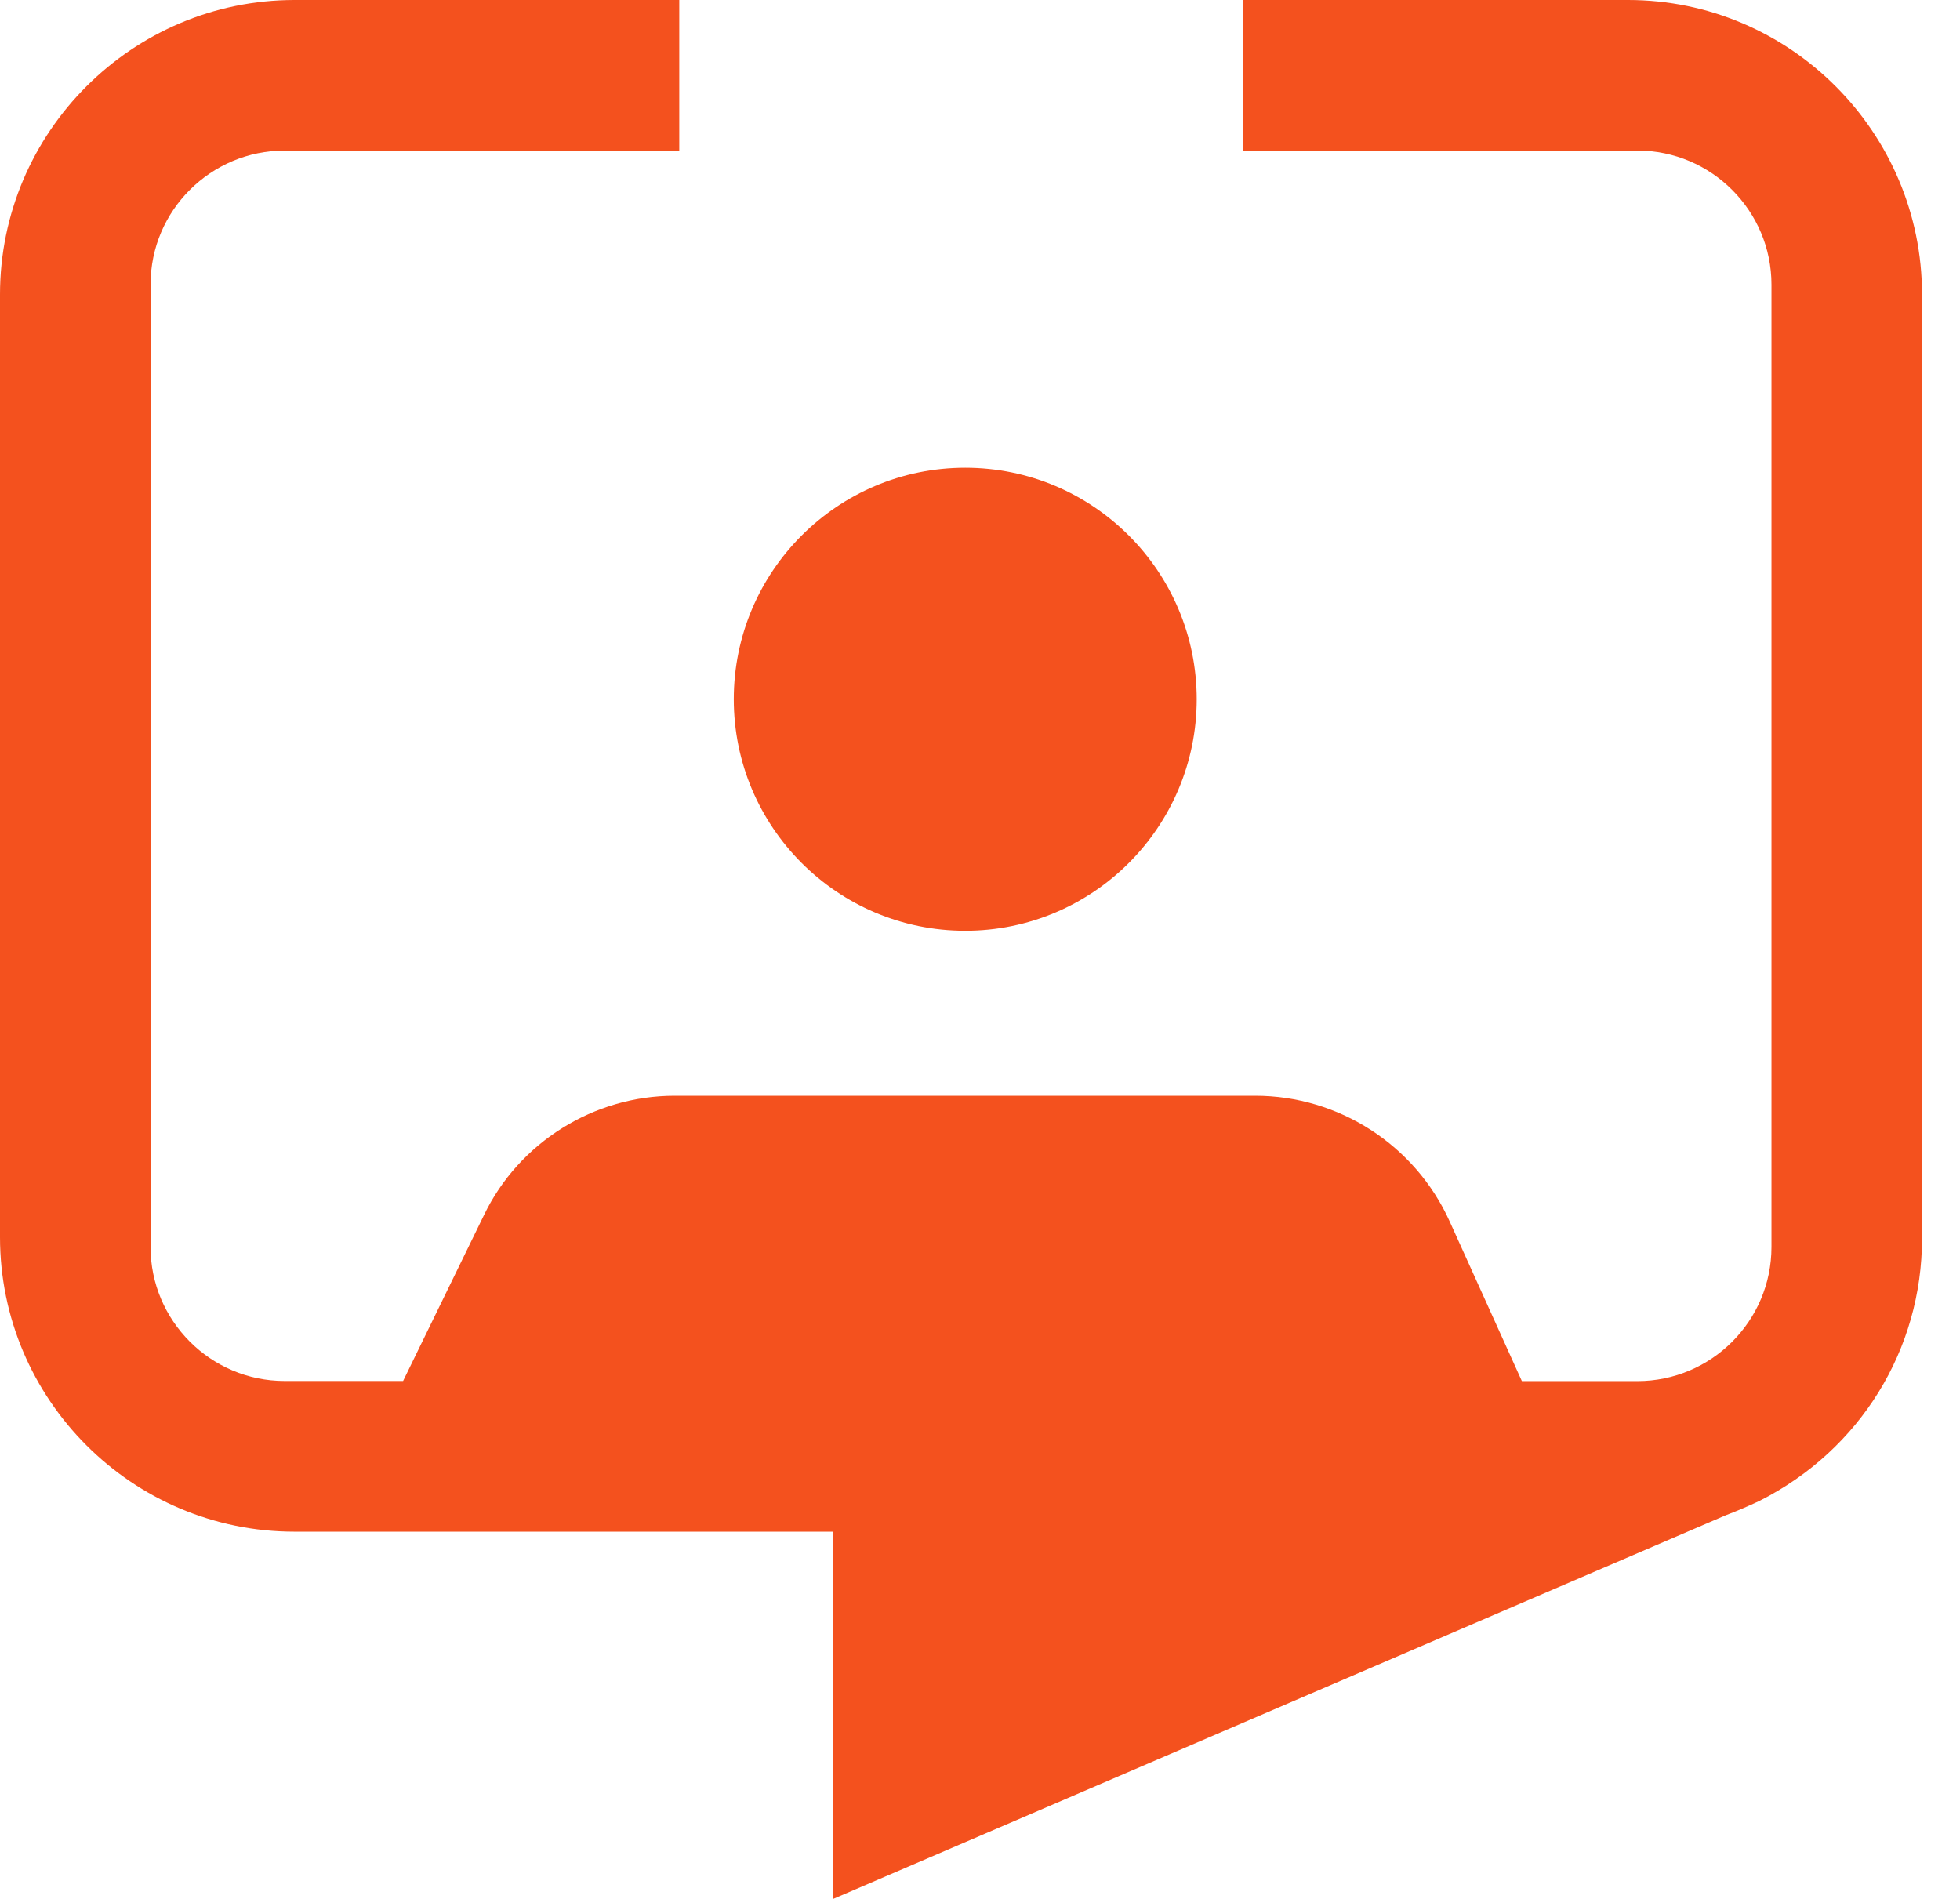
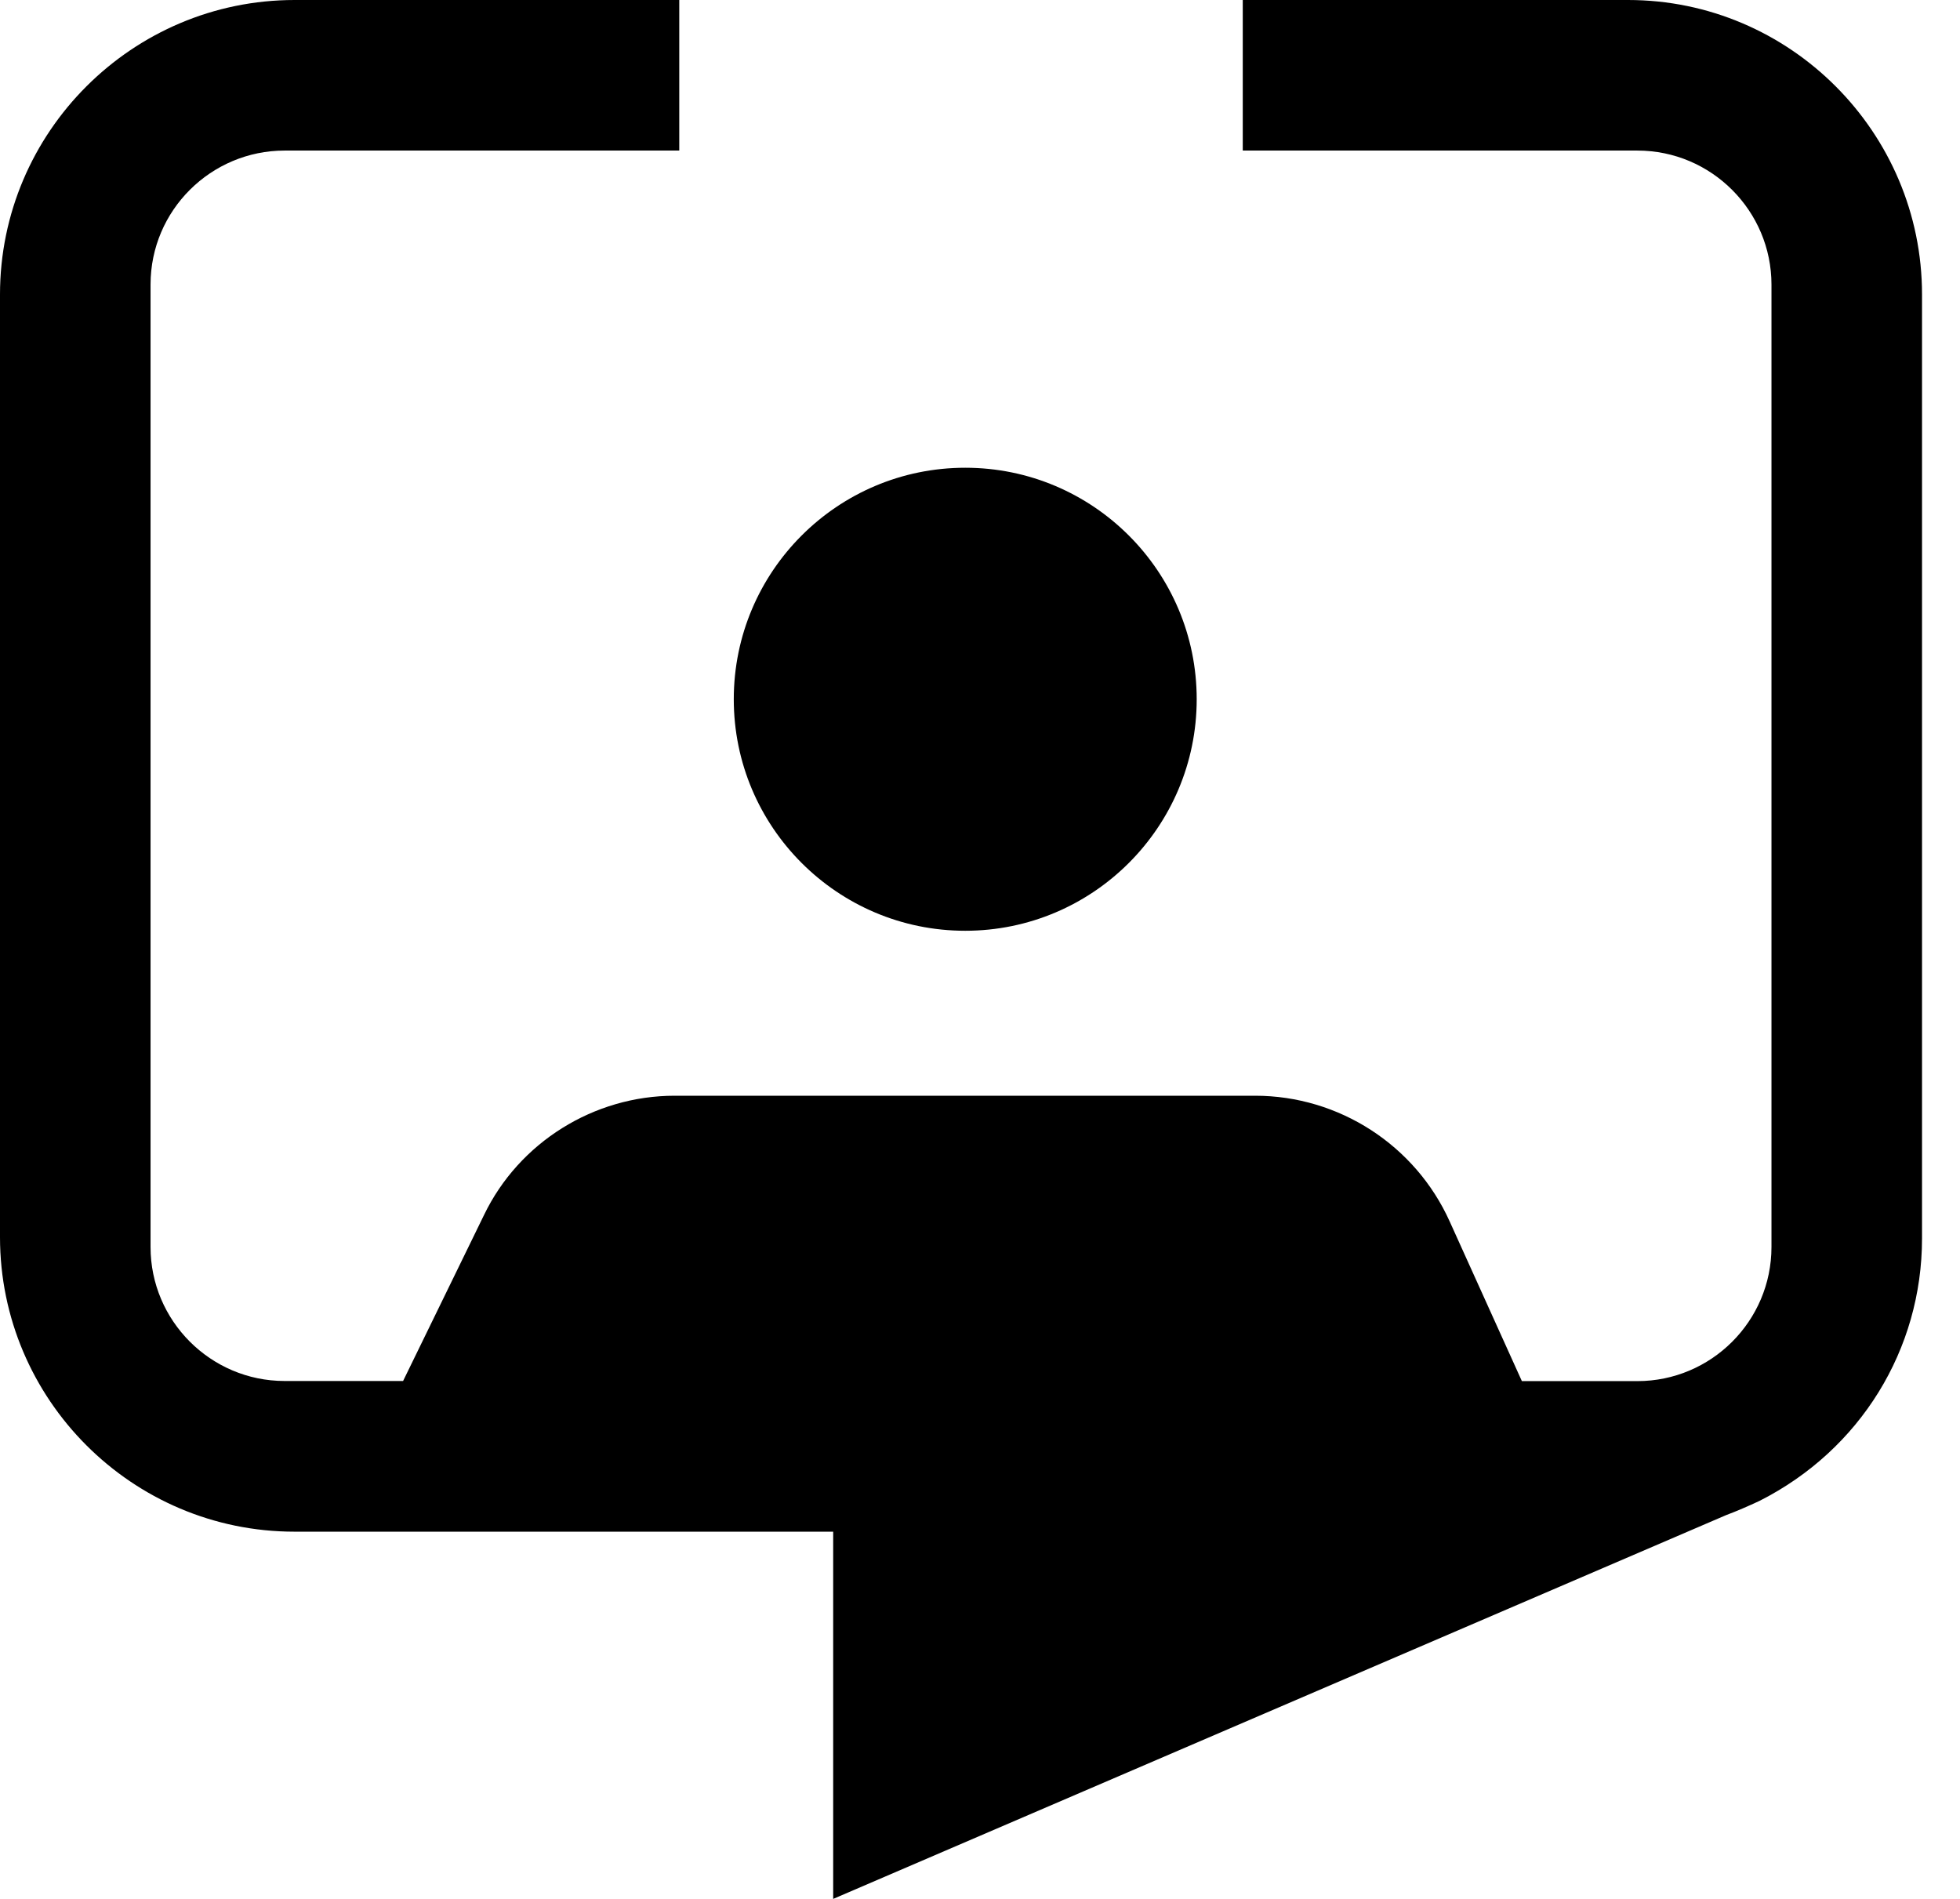
<svg xmlns="http://www.w3.org/2000/svg" class="{{ class }}" viewBox="0 0 32 31" fill="none">
-   <path d="M26.578 0H20.29V2.458H26.733C27.944 2.458 28.922 3.445 28.922 4.646V20.357C28.922 21.569 27.935 22.547 26.733 22.547H24.847L23.669 19.942C23.108 18.696 21.861 17.888 20.492 17.888H11.015C9.694 17.888 8.473 18.65 7.902 19.836L6.581 22.545H4.647C3.436 22.545 2.458 21.558 2.458 20.359V4.644C2.458 3.434 3.445 2.458 4.647 2.458H11.09V0H4.809C2.164 0 0 2.153 0 4.808V20.197C0 22.842 2.153 25.005 4.809 25.005H13.603V31L28.183 24.734C28.362 24.667 28.542 24.588 28.71 24.51L28.733 24.499C30.37 23.669 31.38 22.033 31.38 20.217V4.808C31.38 2.162 29.227 0 26.58 0H26.578Z" fill="#F4511E" />
-   <path d="M15.759 15.195C17.845 15.195 19.538 13.501 19.538 11.415C19.538 9.329 17.845 7.636 15.759 7.636C13.673 7.636 11.98 9.329 11.98 11.415C11.98 13.501 13.673 15.195 15.759 15.195Z" fill="#F4511E" />
+   <path d="M26.578 0H20.29V2.458H26.733C27.944 2.458 28.922 3.445 28.922 4.646V20.357C28.922 21.569 27.935 22.547 26.733 22.547H24.847L23.669 19.942C23.108 18.696 21.861 17.888 20.492 17.888H11.015C9.694 17.888 8.473 18.65 7.902 19.836L6.581 22.545H4.647C3.436 22.545 2.458 21.558 2.458 20.359V4.644C2.458 3.434 3.445 2.458 4.647 2.458H11.09V0H4.809C2.164 0 0 2.153 0 4.808V20.197C0 22.842 2.153 25.005 4.809 25.005H13.603V31L28.183 24.734C28.362 24.667 28.542 24.588 28.71 24.51L28.733 24.499C30.37 23.669 31.38 22.033 31.38 20.217V4.808C31.38 2.162 29.227 0 26.58 0H26.578Z" fill="currentColor" />
+   <path d="M15.759 15.195C17.845 15.195 19.538 13.501 19.538 11.415C19.538 9.329 17.845 7.636 15.759 7.636C13.673 7.636 11.98 9.329 11.98 11.415C11.98 13.501 13.673 15.195 15.759 15.195Z" fill="currentColor" />
</svg>
